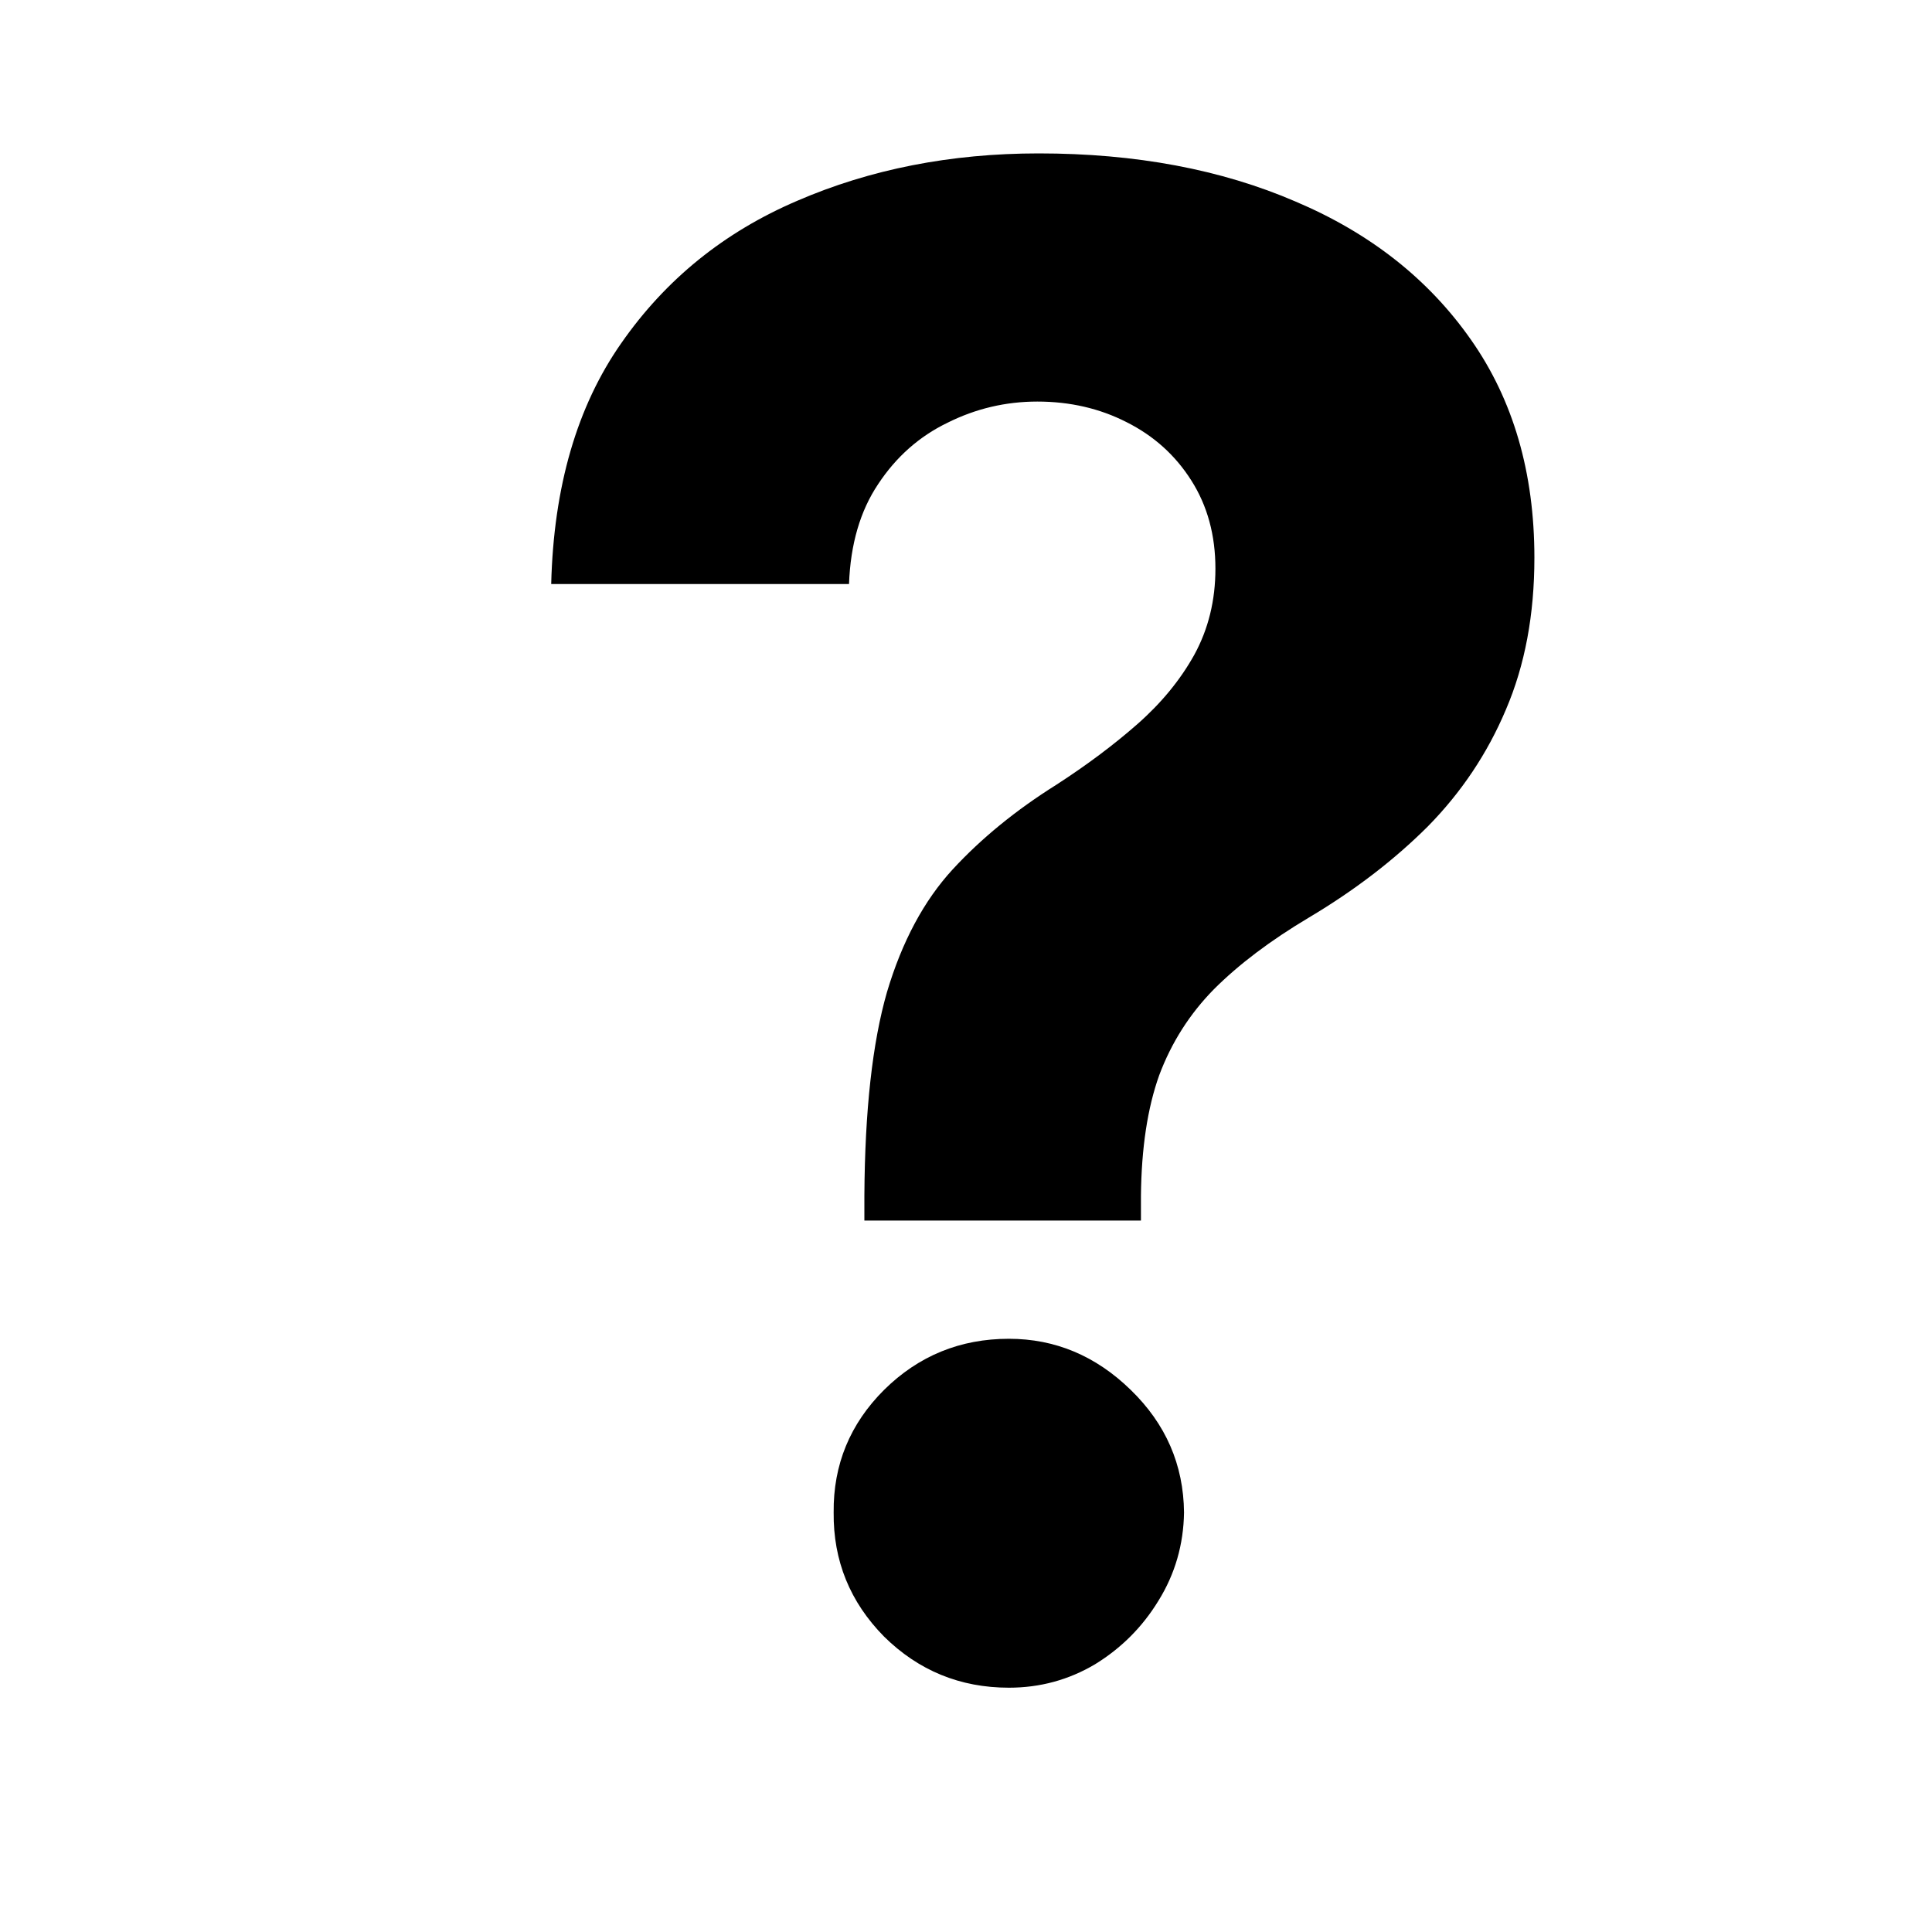
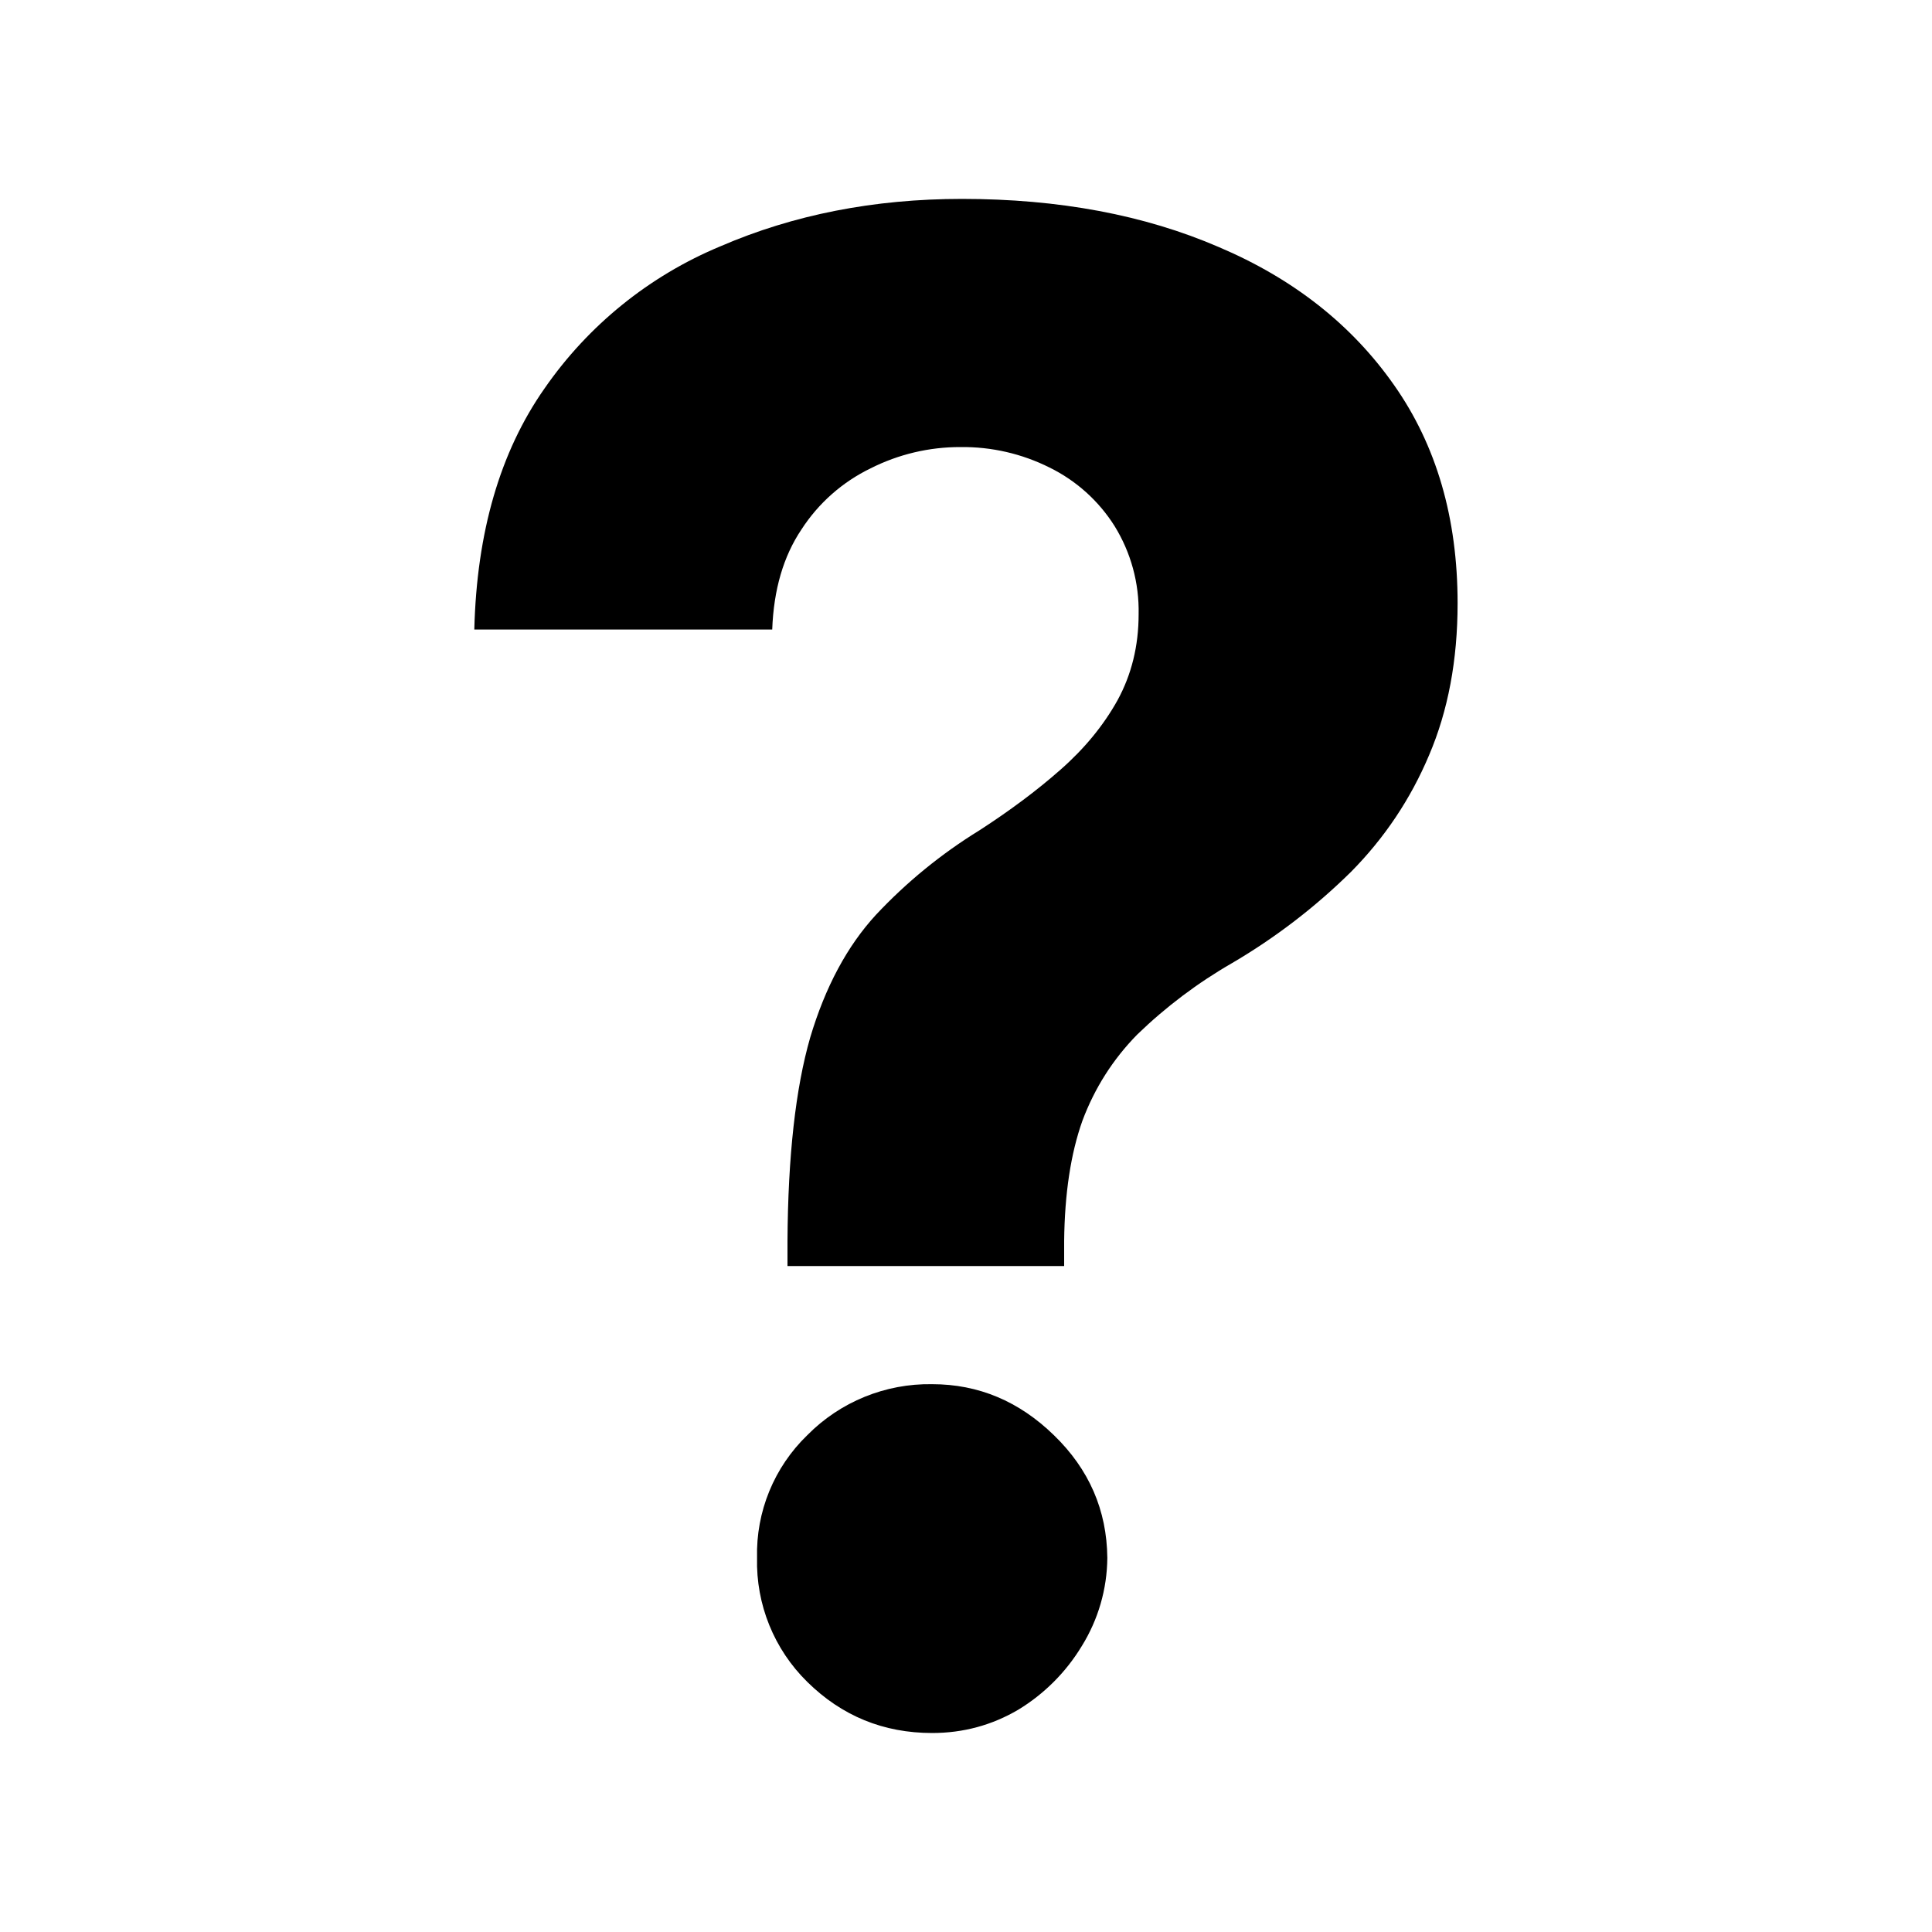
<svg xmlns="http://www.w3.org/2000/svg" viewBox="0 0 20 20" fill="none">
-   <path d="M8.948 12.635V12.378C8.953 11.496 9.031 10.794 9.182 10.27C9.338 9.746 9.565 9.323 9.862 9C10.159 8.678 10.517 8.386 10.935 8.124C11.247 7.922 11.527 7.713 11.773 7.497C12.02 7.28 12.217 7.041 12.363 6.779C12.509 6.512 12.582 6.215 12.582 5.887C12.582 5.54 12.499 5.235 12.332 4.973C12.166 4.711 11.942 4.51 11.66 4.369C11.383 4.228 11.076 4.157 10.738 4.157C10.411 4.157 10.101 4.23 9.809 4.376C9.517 4.517 9.277 4.729 9.091 5.011C8.905 5.288 8.804 5.633 8.789 6.046H5.706C5.731 5.039 5.973 4.207 6.431 3.553C6.89 2.893 7.497 2.402 8.252 2.079C9.008 1.752 9.842 1.588 10.753 1.588C11.756 1.588 12.642 1.754 13.413 2.087C14.184 2.414 14.788 2.89 15.226 3.515C15.665 4.139 15.884 4.893 15.884 5.774C15.884 6.363 15.786 6.887 15.589 7.346C15.398 7.799 15.128 8.202 14.781 8.555C14.433 8.902 14.023 9.217 13.549 9.499C13.151 9.736 12.824 9.983 12.567 10.24C12.315 10.496 12.126 10.794 12 11.131C11.879 11.469 11.816 11.884 11.811 12.378V12.635H8.948ZM10.444 17.471C9.94 17.471 9.509 17.294 9.152 16.942C8.799 16.584 8.625 16.156 8.63 15.657C8.625 15.163 8.799 14.74 9.152 14.388C9.509 14.035 9.94 13.859 10.444 13.859C10.922 13.859 11.343 14.035 11.705 14.388C12.068 14.74 12.252 15.163 12.257 15.657C12.252 15.989 12.164 16.294 11.992 16.571C11.826 16.843 11.607 17.062 11.335 17.229C11.063 17.39 10.766 17.471 10.444 17.471Z" fill="currentColor" />
+   <path fill="currentColor" d="M8.152 13.106v-.257c.005-.882.084-1.584.235-2.108.156-.524.383-.947.68-1.27a5.208 5.208 0 0 1 1.073-.876c.312-.202.592-.41.838-.627.247-.217.444-.456.59-.718.146-.267.219-.564.219-.892a1.67 1.67 0 0 0-.25-.914 1.66 1.66 0 0 0-.672-.604 2.002 2.002 0 0 0-.922-.212 2.05 2.05 0 0 0-.93.22 1.774 1.774 0 0 0-.717.634c-.186.277-.287.622-.302 1.035H4.91c.025-1.008.267-1.839.725-2.493A4.155 4.155 0 0 1 7.457 2.55c.756-.327 1.59-.491 2.501-.491 1.003 0 1.89.166 2.66.499.77.327 1.375.803 1.813 1.428.439.624.658 1.377.658 2.259 0 .59-.099 1.113-.295 1.572-.191.453-.46.856-.808 1.208a6.264 6.264 0 0 1-1.232.945 4.995 4.995 0 0 0-.982.74c-.252.257-.441.555-.567.892-.12.337-.184.753-.189 1.247v.257zM9.65 17.94c-.504 0-.935-.176-1.293-.529a1.738 1.738 0 0 1-.52-1.284 1.705 1.705 0 0 1 .52-1.27 1.774 1.774 0 0 1 1.293-.528c.478 0 .899.176 1.261.529.363.352.547.775.552 1.269a1.757 1.757 0 0 1-.265.914 1.952 1.952 0 0 1-.657.658c-.272.16-.57.241-.891.241z" />
</svg>
